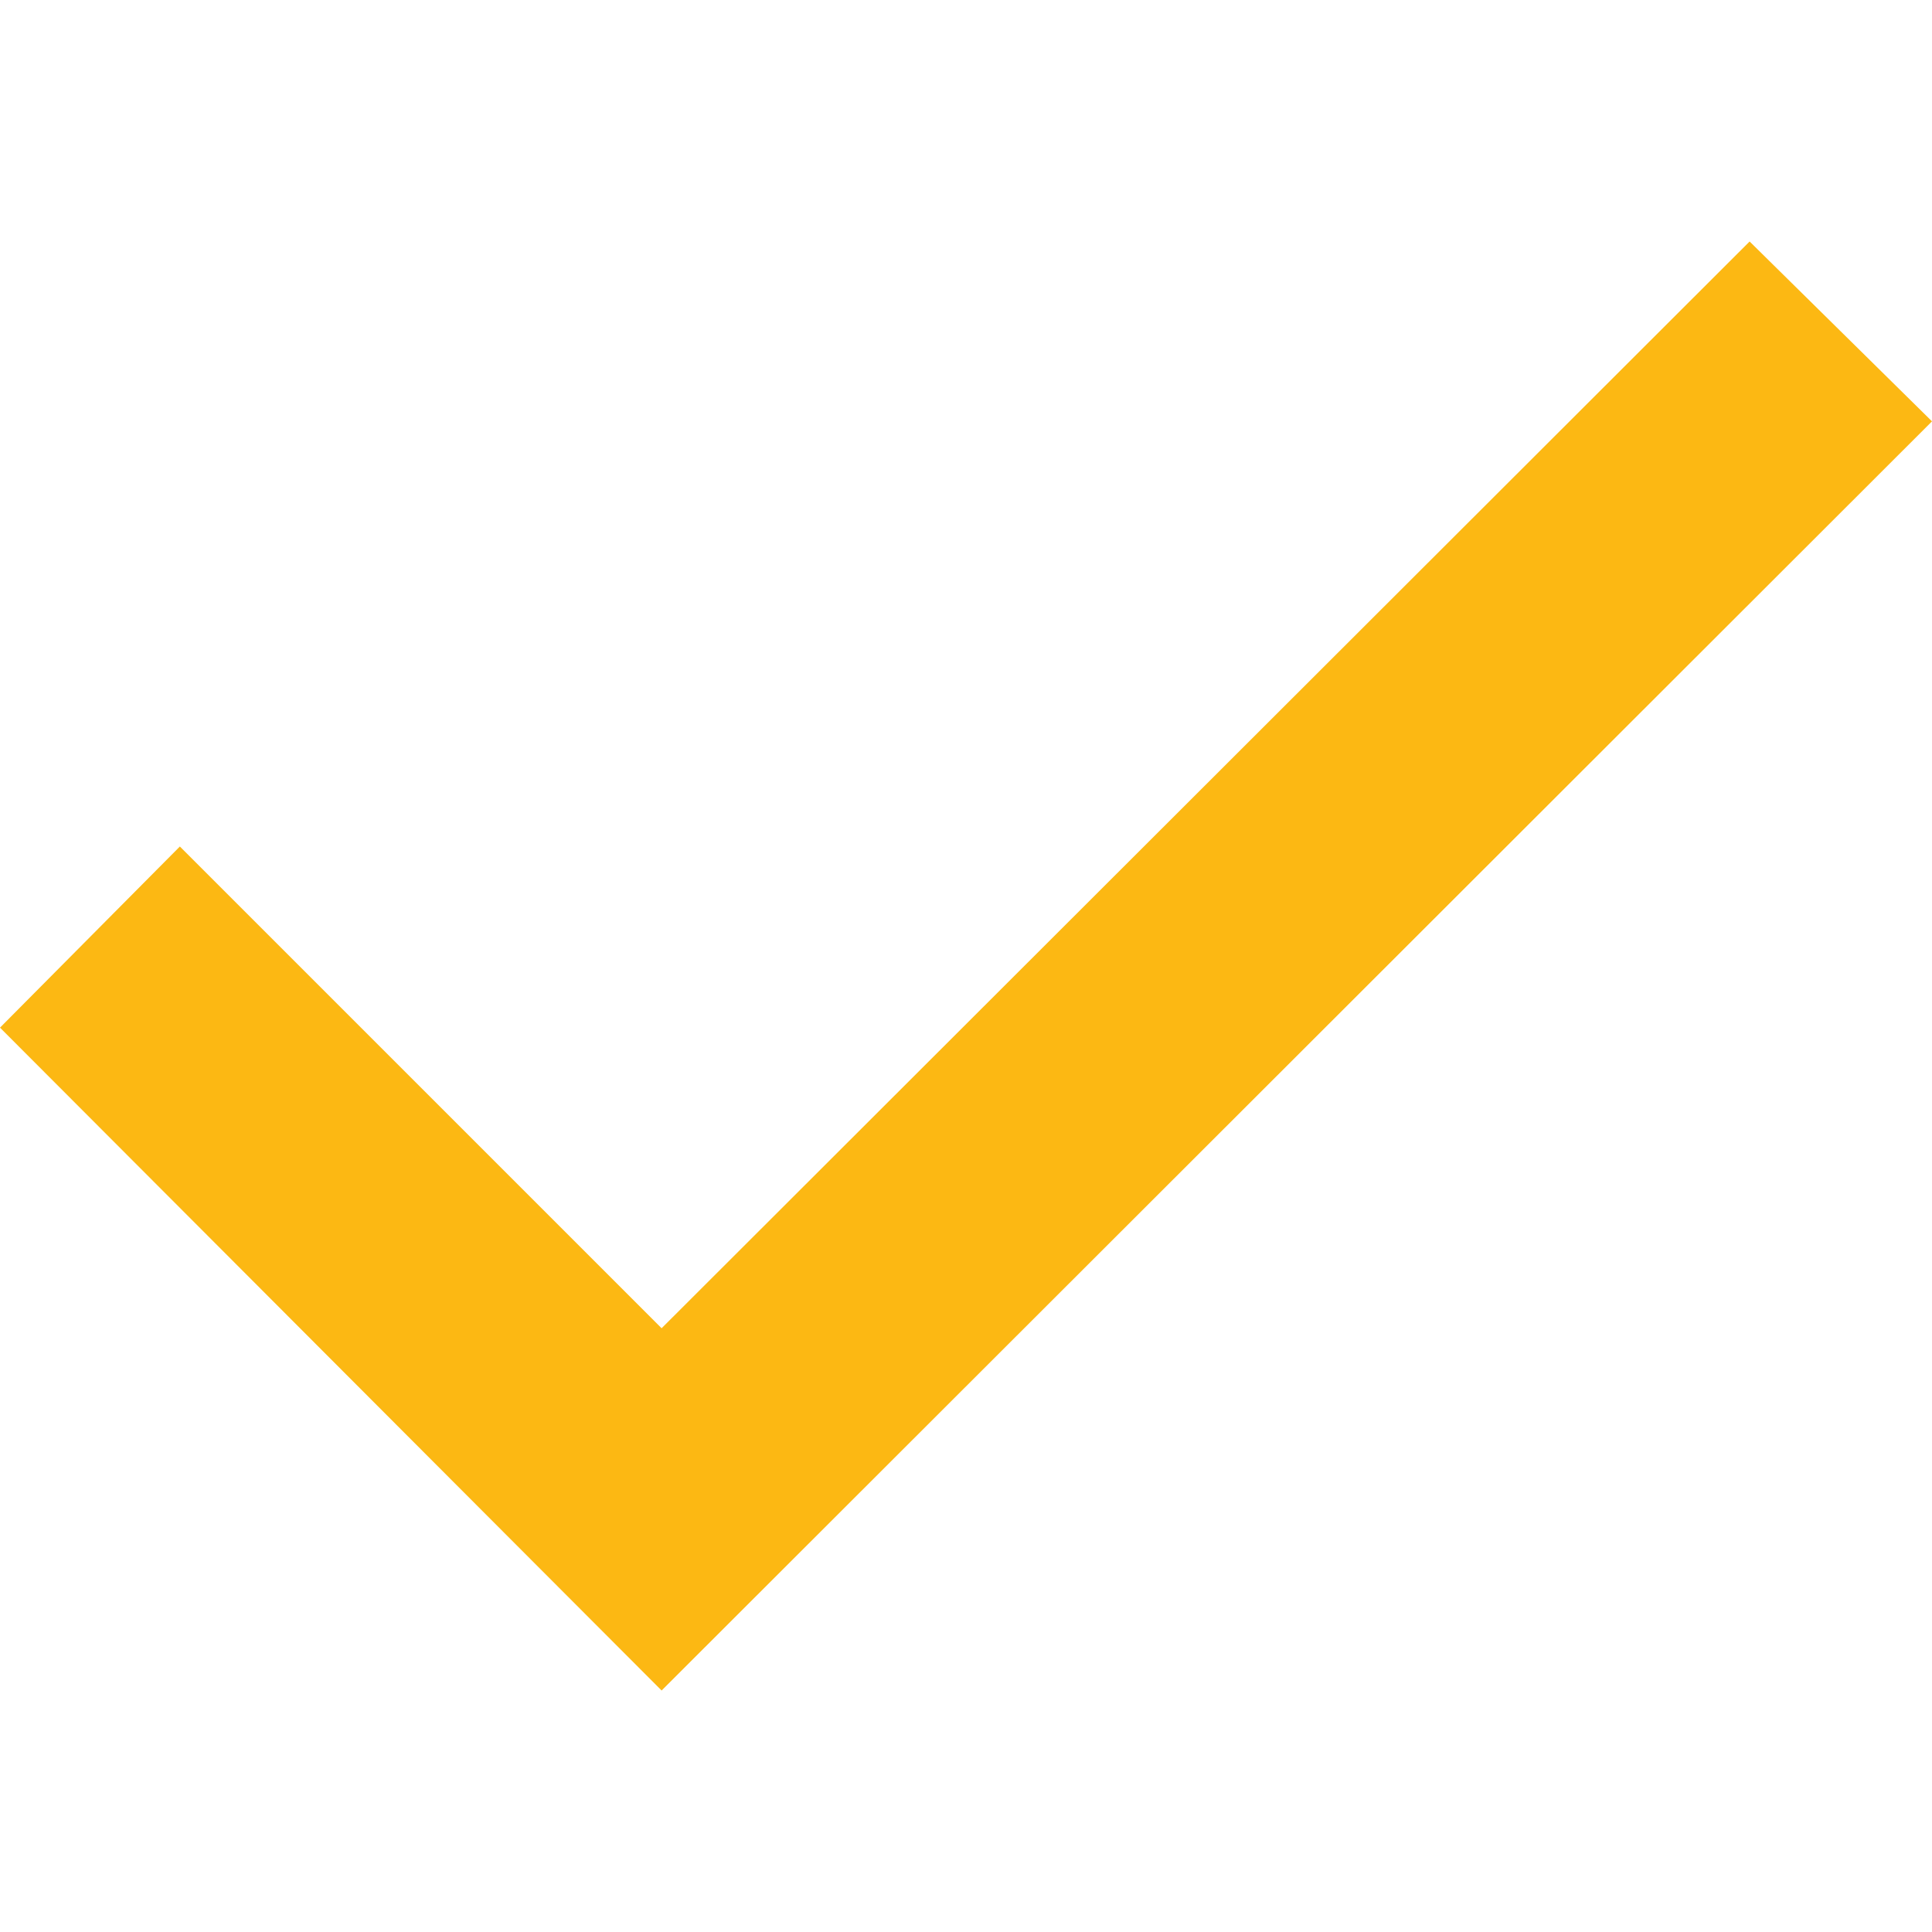
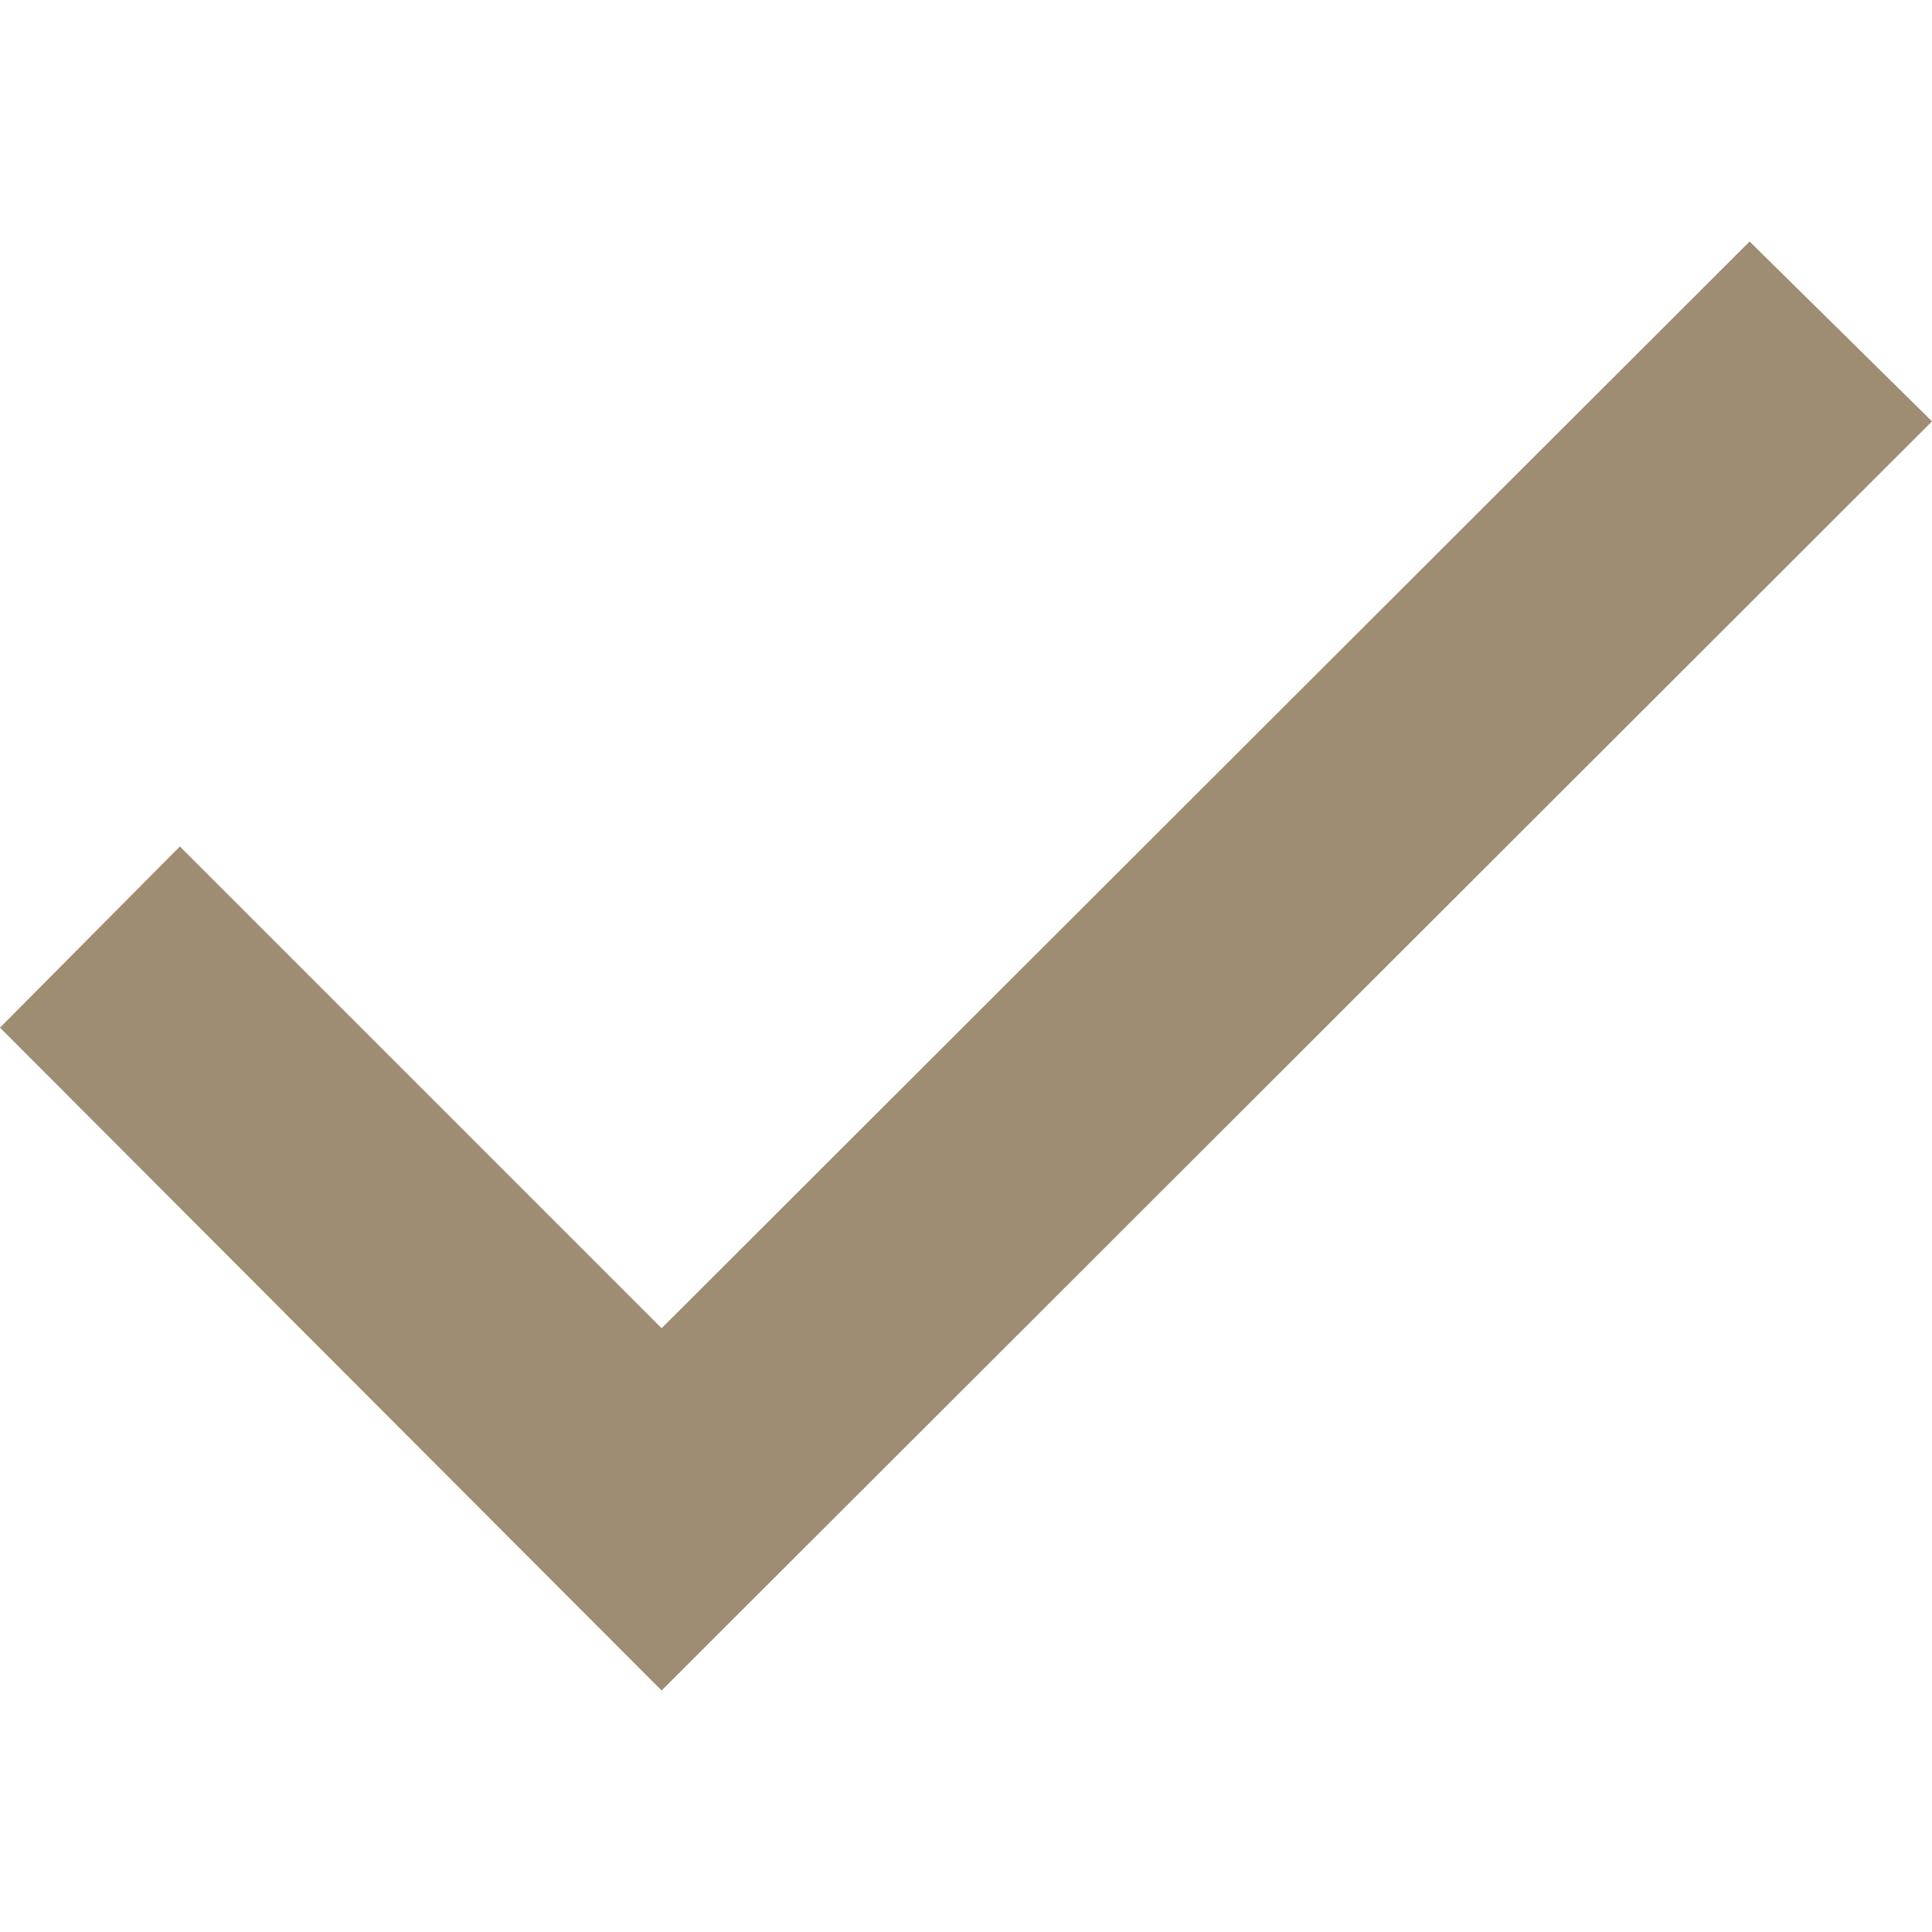
<svg xmlns="http://www.w3.org/2000/svg" version="1.1" width="512" height="512" x="0" y="0" viewBox="0 0 515.556 515.556" style="enable-background:new 0 0 512 512" xml:space="preserve">
  <g>
-     <path d="m0 274.226 176.549 176.886 339.007-338.672-48.67-47.997-290.337 290-128.553-128.552z" fill="#FCB813" data-original="#000000" style="" />
+     <path d="m0 274.226 176.549 176.886 339.007-338.672-48.67-47.997-290.337 290-128.553-128.552z" fill="#9E8C73" data-original="#000000" style="" />
  </g>
</svg>
